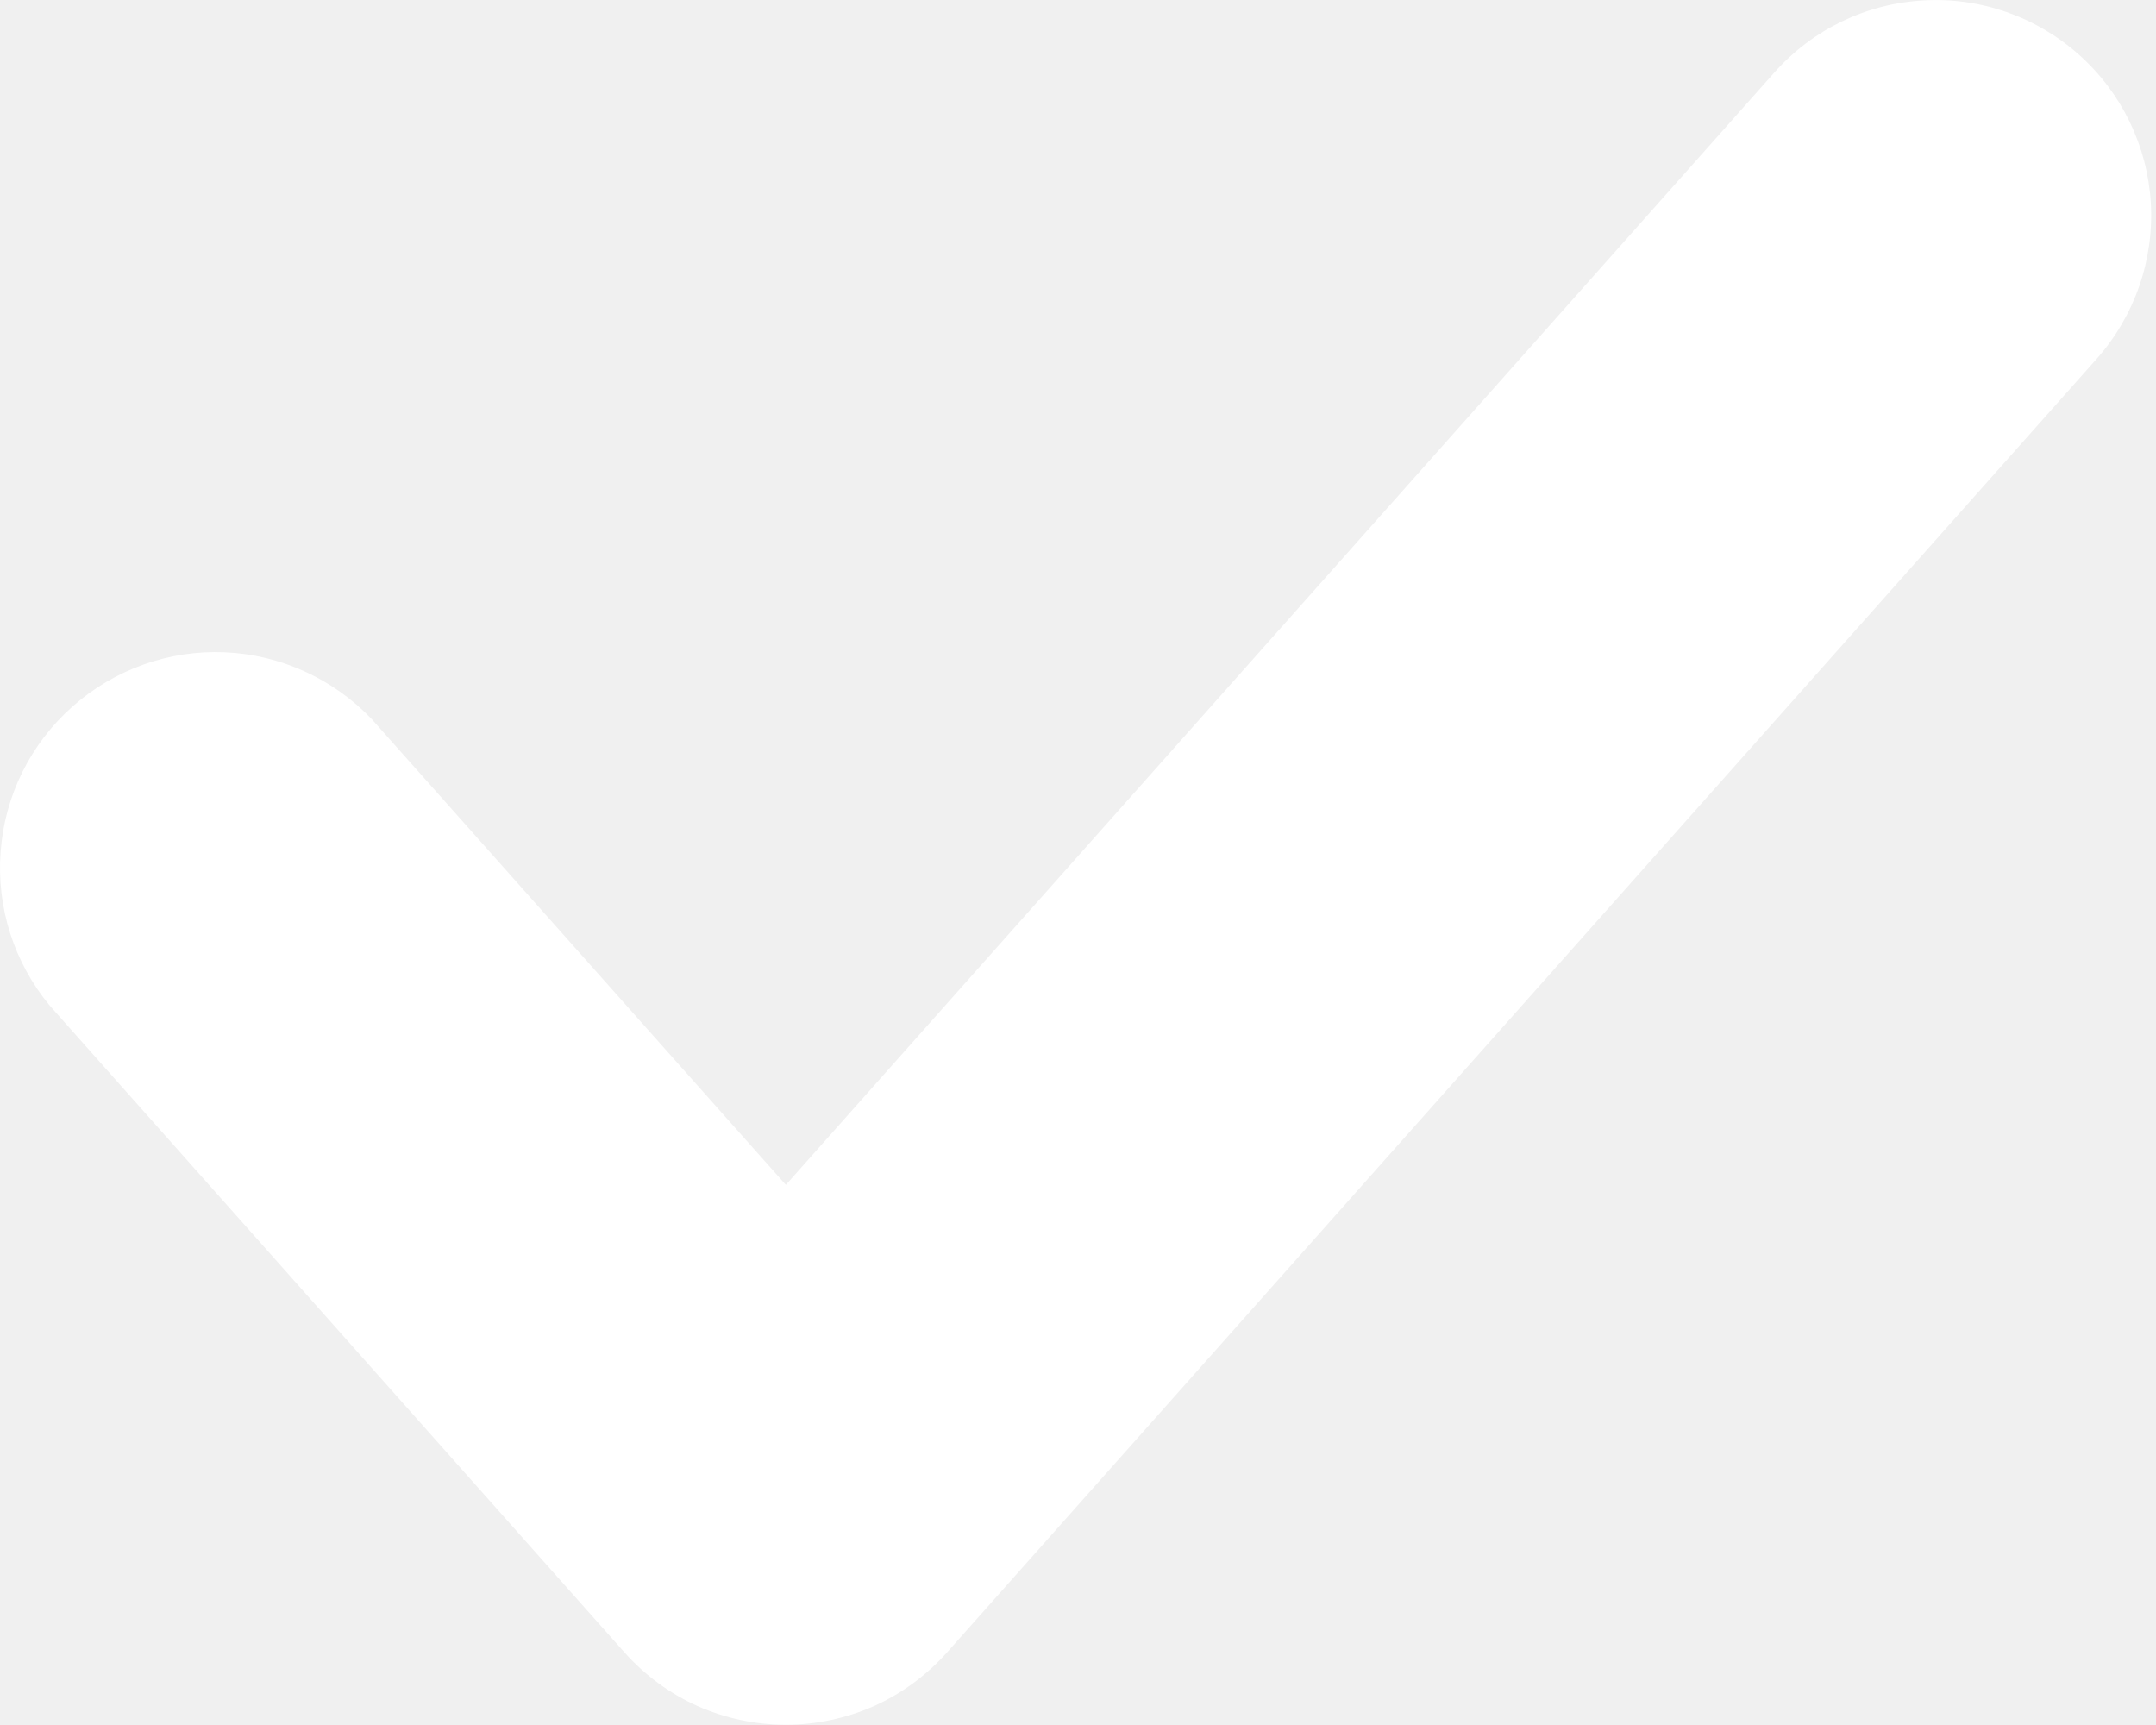
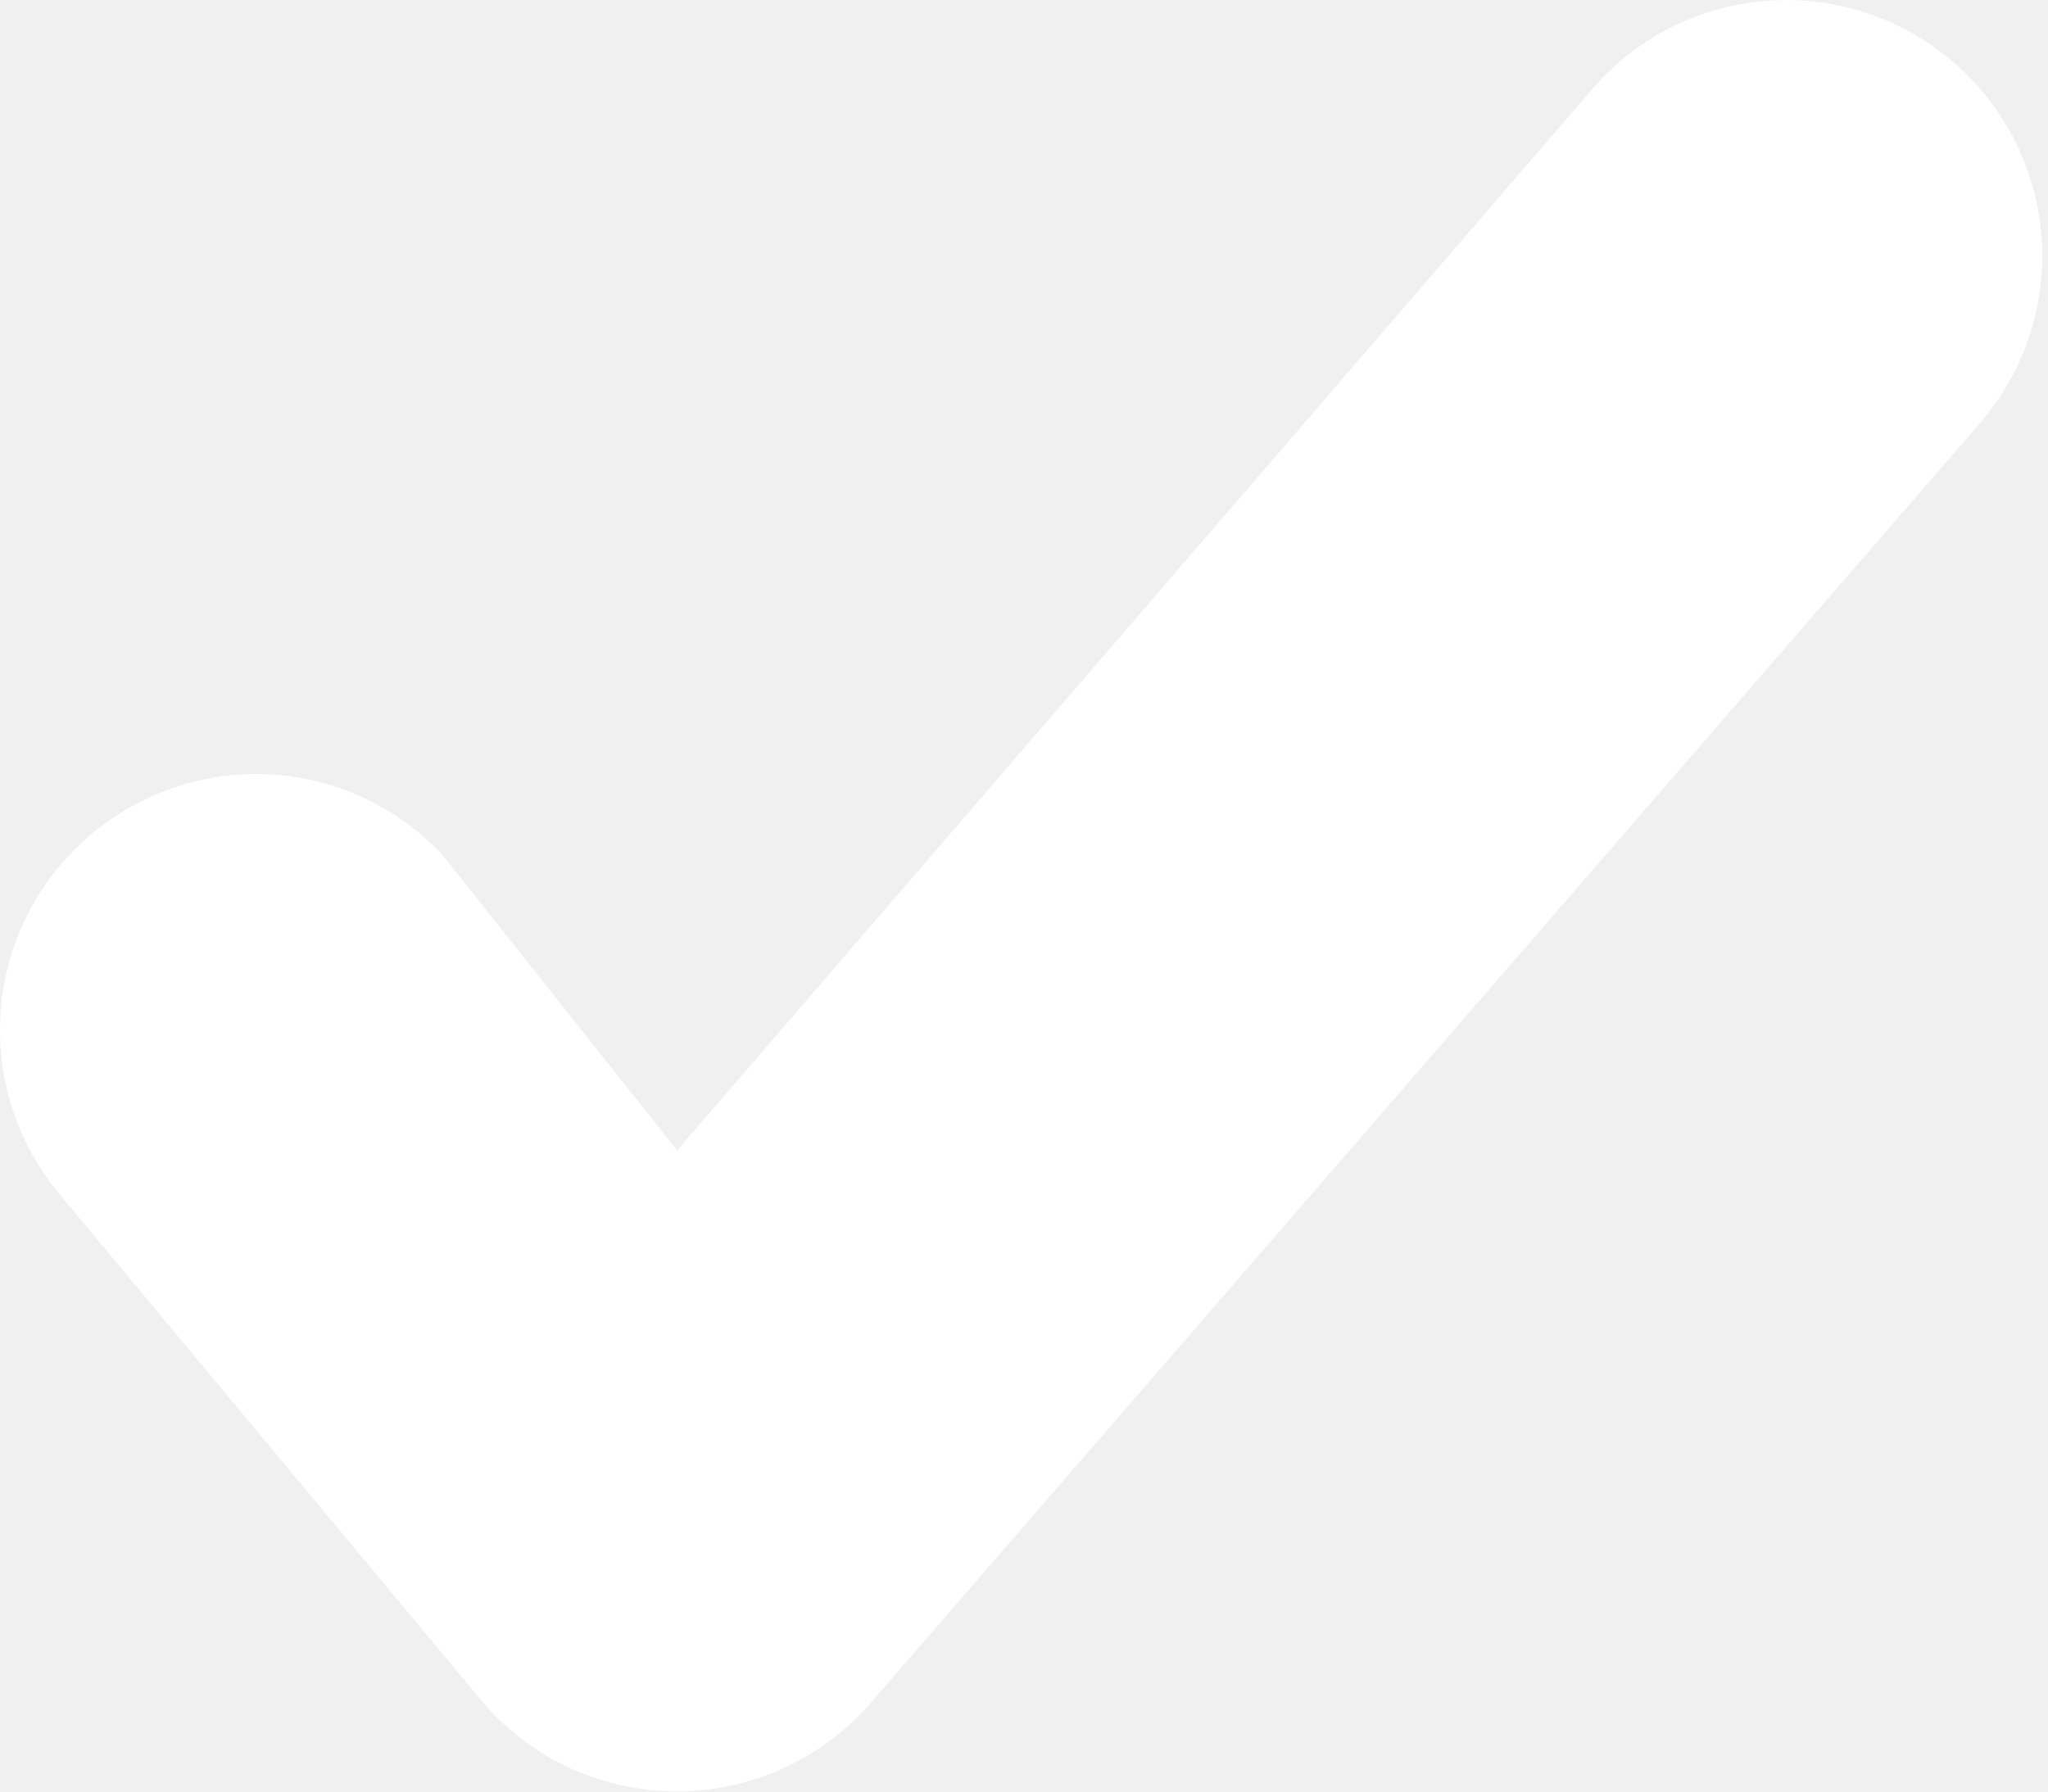
- <svg xmlns="http://www.w3.org/2000/svg" width="10" height="8" viewBox="0 0 10 8" fill="none">
-   <path d="M9.642 0.253C9.84 0.429 9.96 0.676 9.976 0.941C9.991 1.206 9.901 1.465 9.725 1.664L4.392 7.664C4.298 7.769 4.183 7.854 4.054 7.912C3.925 7.969 3.786 7.999 3.645 7.999C3.503 7.999 3.364 7.969 3.235 7.912C3.106 7.854 2.991 7.769 2.897 7.664L0.231 4.664C0.065 4.464 -0.017 4.208 0.003 3.949C0.022 3.69 0.142 3.449 0.336 3.277C0.53 3.105 0.783 3.014 1.042 3.025C1.301 3.036 1.546 3.148 1.725 3.336L3.645 5.495L8.231 0.335C8.407 0.137 8.655 0.017 8.92 0.002C9.184 -0.014 9.444 0.077 9.642 0.253Z" fill="white" />
+ <svg xmlns="http://www.w3.org/2000/svg" width="8" height="7" viewBox="0 0 8 7" fill="none">
+   <path d="M7.642 0.253C7.84 0.429 7.96 0.676 7.976 0.941C7.991 1.206 7.901 1.465 7.725 1.664L3.392 6.664C3.298 6.769 3.183 6.854 3.054 6.912C2.925 6.969 2.786 6.999 2.645 6.999C2.503 6.999 2.364 6.969 2.235 6.912C2.106 6.854 1.991 6.769 1.897 6.664L0.231 4.664C0.065 4.464 -0.017 4.208 0.003 3.949C0.022 3.69 0.142 3.449 0.336 3.277C0.53 3.105 0.783 3.014 1.042 3.025C1.301 3.036 1.546 3.148 1.725 3.336L2.645 4.495L6.231 0.335C6.407 0.137 6.655 0.017 6.92 0.002C7.184 -0.014 7.444 0.077 7.642 0.253Z" fill="white" />
</svg>
